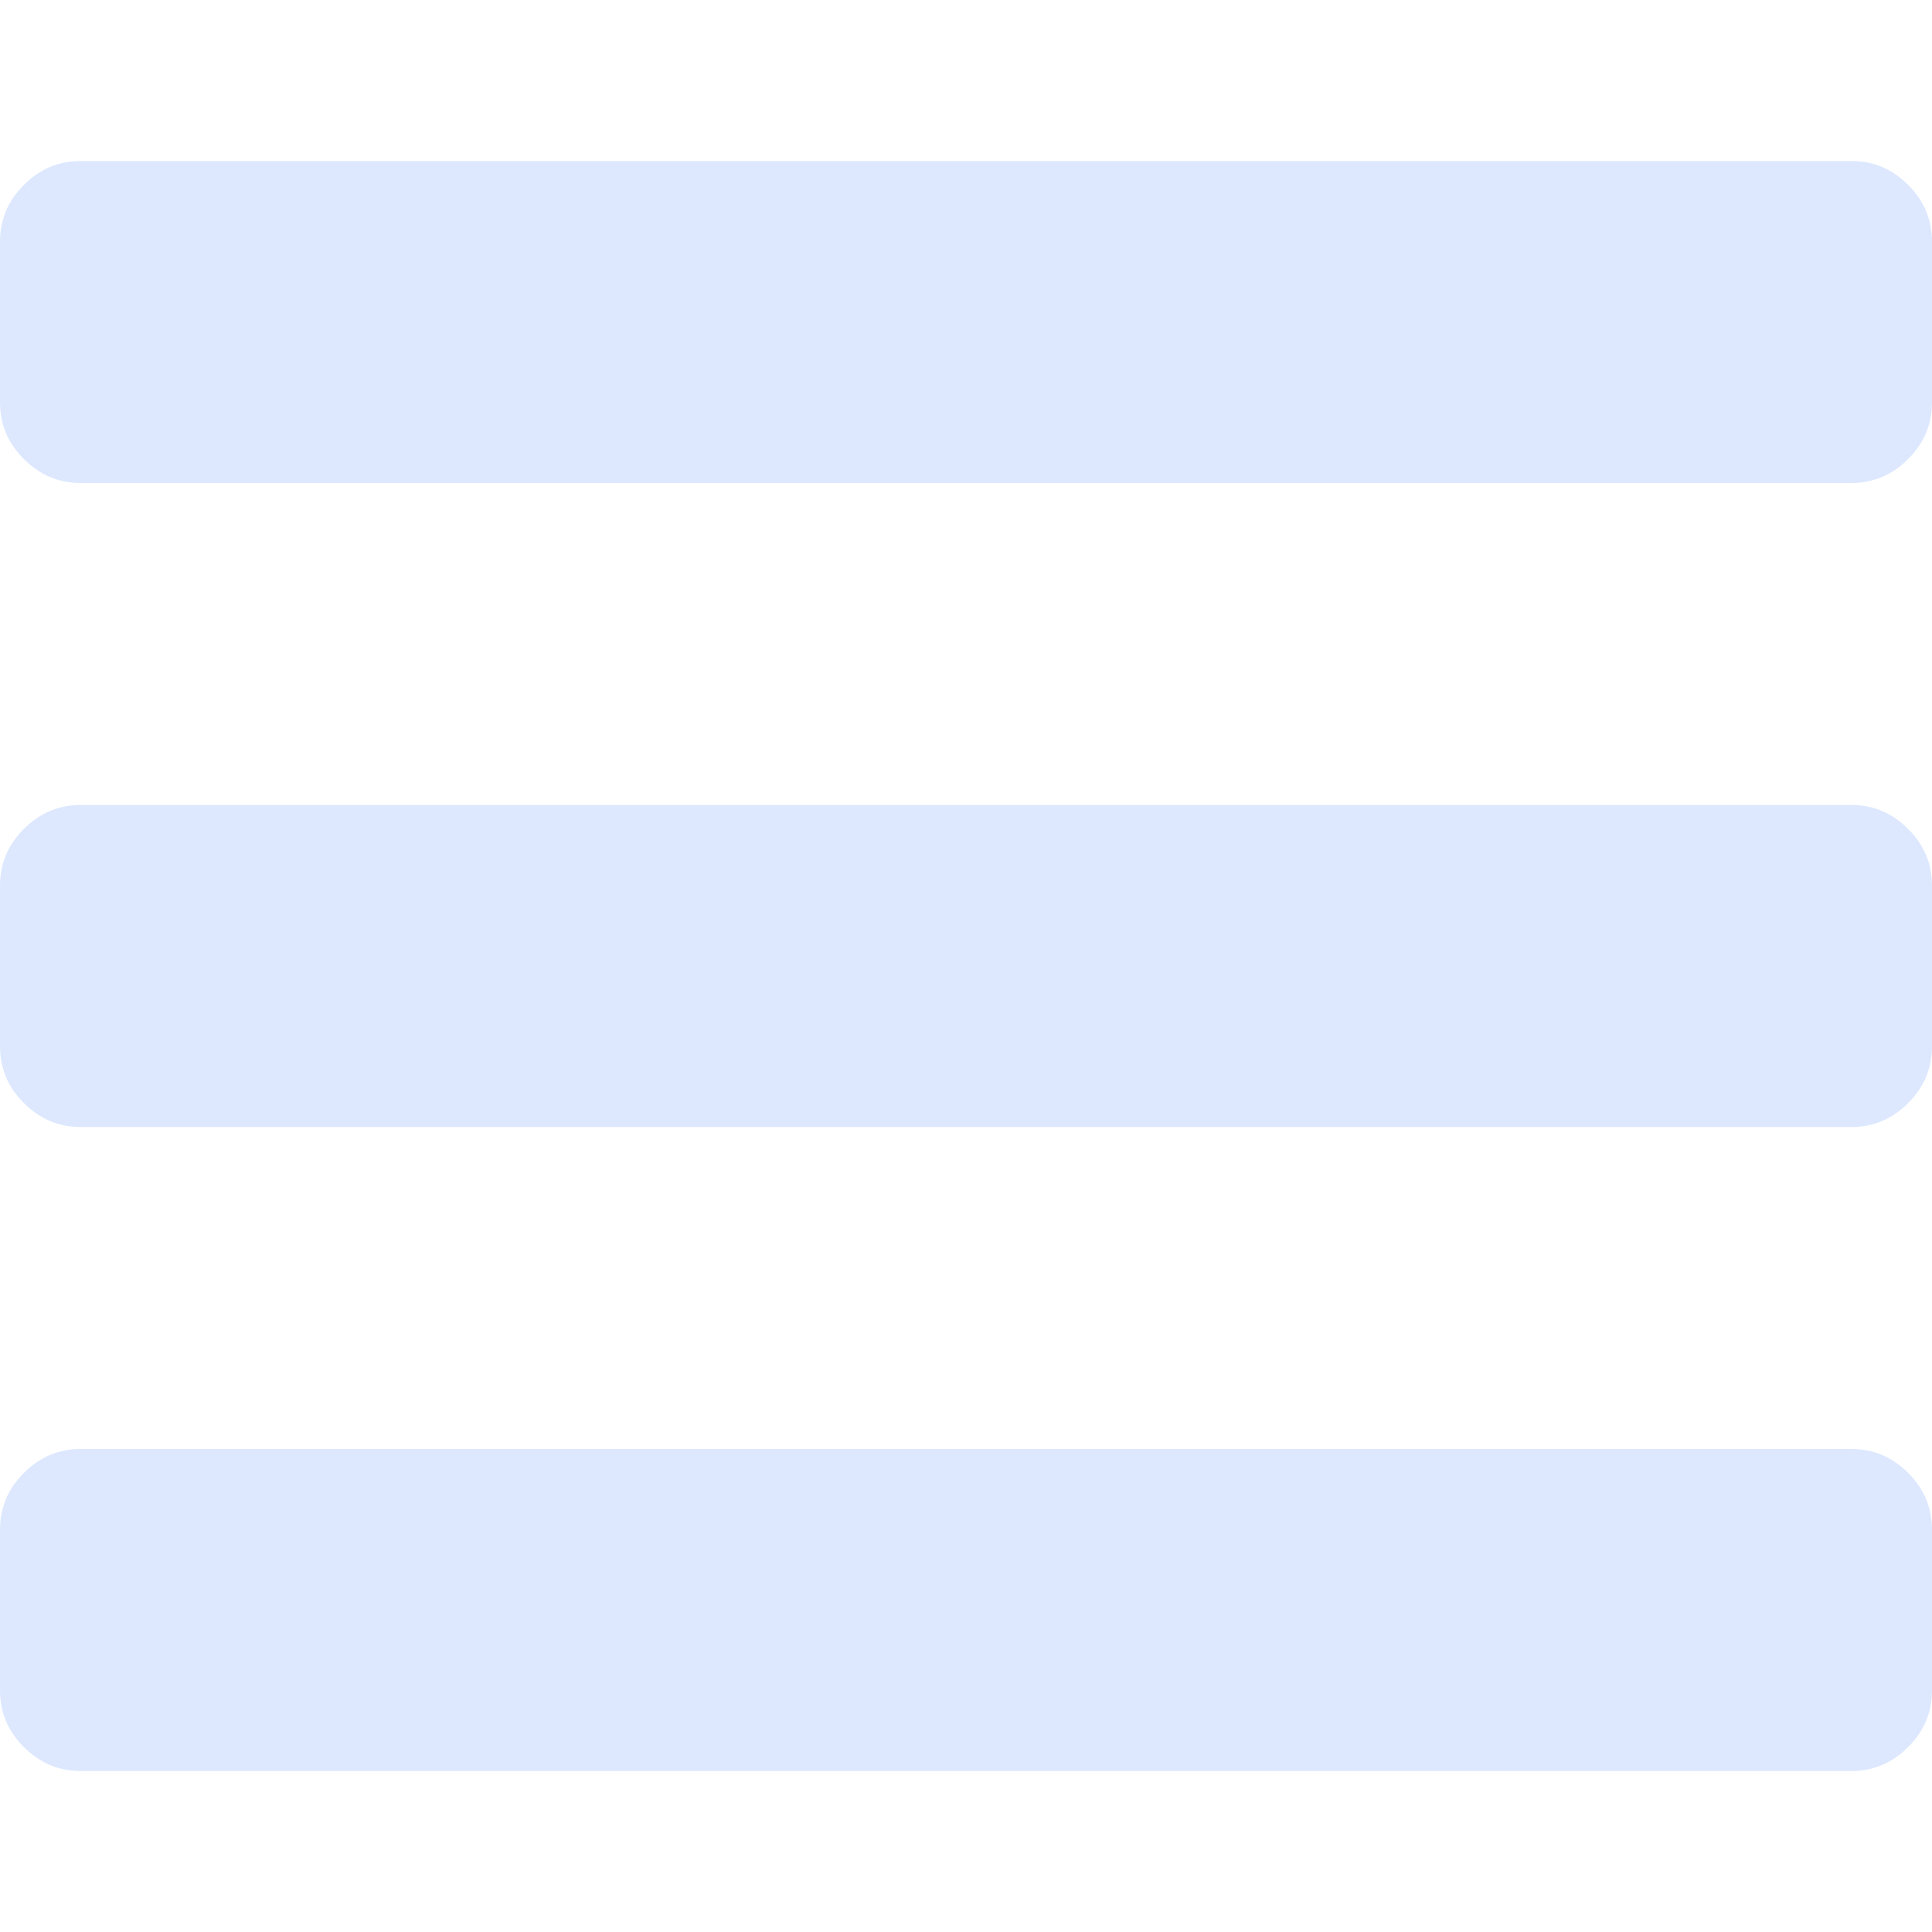
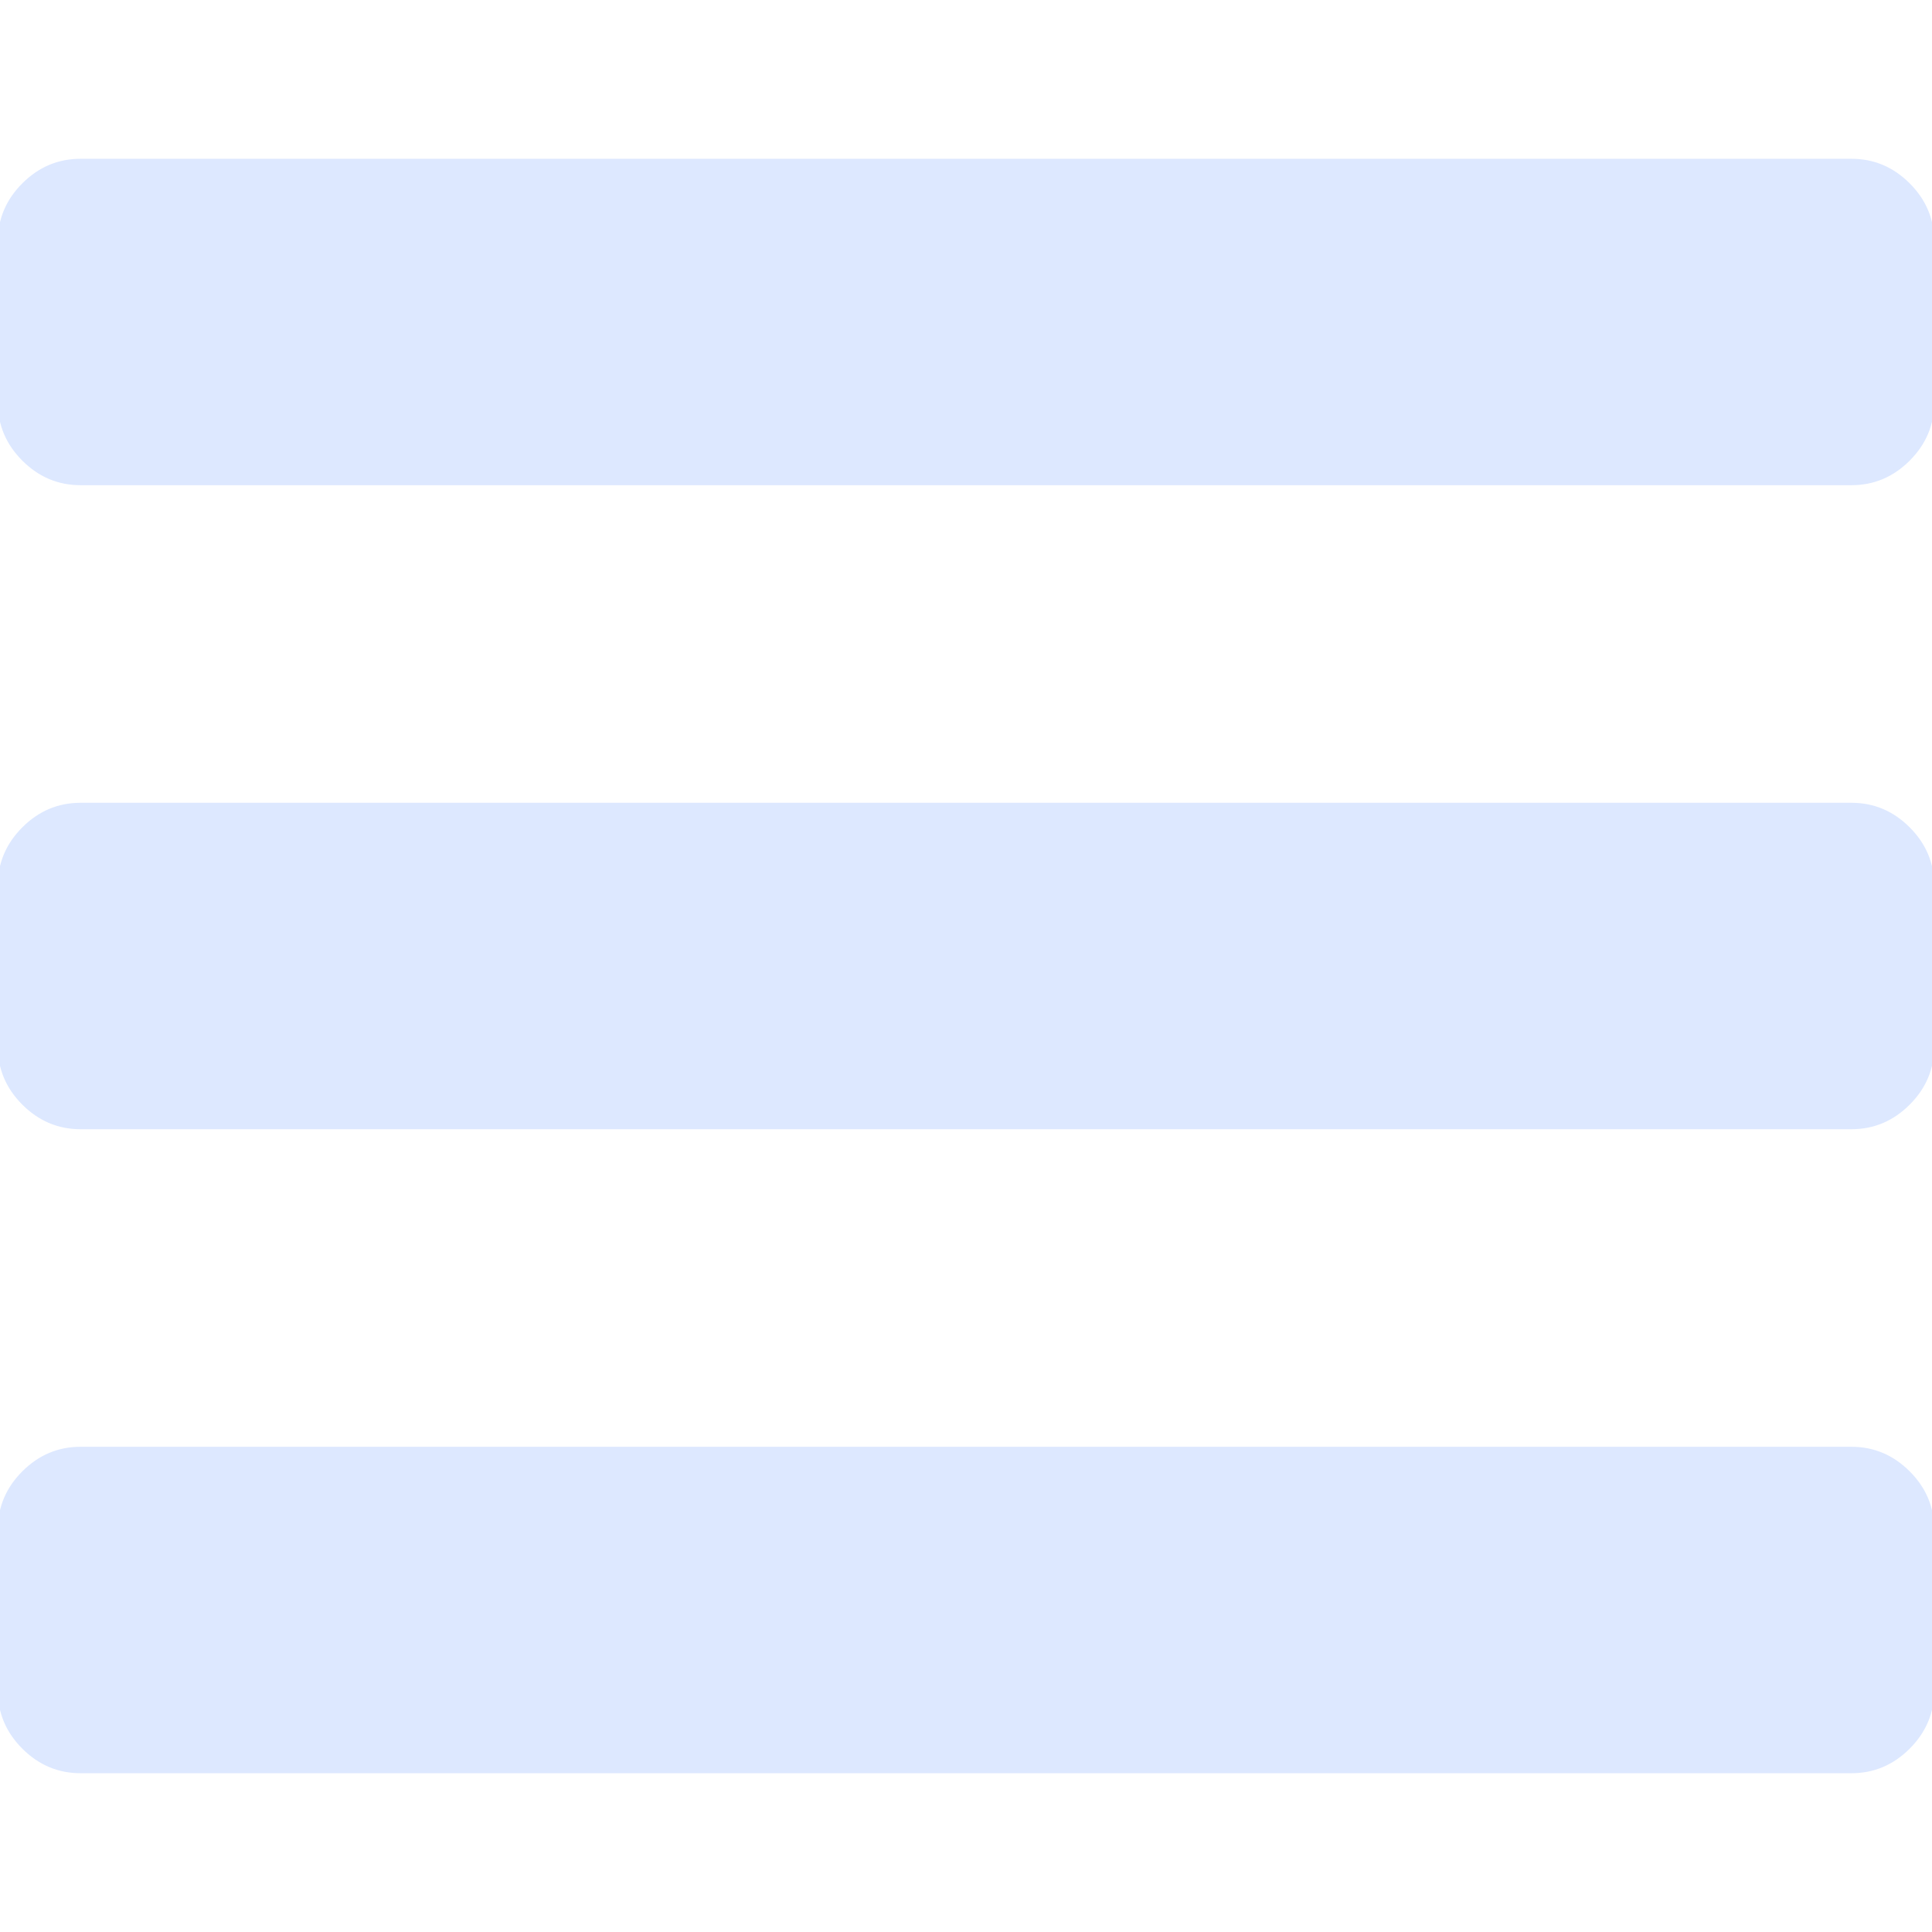
<svg xmlns="http://www.w3.org/2000/svg" width="512px" height="512px" x="0px" y="0px" style="enable-background:new 0 0 438.533 438.533" version="1.1" viewBox="0 0 438.533 438.533" xml:space="preserve">
  <g>
    <g>
-       <path fill="#dde8ff" d="M420.265,328.897H18.274c-4.952,0-9.235,1.813-12.851,5.428C1.807,337.938,0,342.224,0,347.172v36.548    c0,4.949,1.807,9.23,5.424,12.848c3.619,3.613,7.902,5.424,12.851,5.424h401.991c4.948,0,9.229-1.811,12.847-5.424    c3.614-3.617,5.421-7.898,5.421-12.848v-36.548c0-4.948-1.8-9.233-5.421-12.847C429.495,330.711,425.217,328.897,420.265,328.897z    " />
-       <path fill="#dde8ff" d="M433.112,41.968c-3.617-3.617-7.898-5.426-12.847-5.426H18.274c-4.952,0-9.235,1.809-12.851,5.426    C1.807,45.583,0,49.866,0,54.813V91.36c0,4.949,1.807,9.229,5.424,12.847c3.619,3.618,7.902,5.424,12.851,5.424h401.991    c4.948,0,9.229-1.807,12.847-5.424c3.614-3.617,5.421-7.898,5.421-12.847V54.813C438.533,49.866,436.729,45.583,433.112,41.968z" />
-       <path fill="#dde8ff" d="M420.265,182.72H18.274c-4.952,0-9.235,1.809-12.851,5.426C1.807,191.761,0,196.044,0,200.992v36.547    c0,4.948,1.807,9.236,5.424,12.847c3.619,3.614,7.902,5.428,12.851,5.428h401.991c4.948,0,9.229-1.813,12.847-5.428    c3.614-3.61,5.421-7.898,5.421-12.847v-36.547c0-4.948-1.807-9.231-5.421-12.847C429.495,184.528,425.217,182.72,420.265,182.72z" />
+       <path fill="#dde8ff" stroke="#dde8ff" stroke-width="1" d="M420.265,328.897H18.274c-4.952,0-9.235,1.813-12.851,5.428C1.807,337.938,0,342.224,0,347.172v36.548    c0,4.949,1.807,9.23,5.424,12.848c3.619,3.613,7.902,5.424,12.851,5.424h401.991c4.948,0,9.229-1.811,12.847-5.424    c3.614-3.617,5.421-7.898,5.421-12.848v-36.548c0-4.948-1.8-9.233-5.421-12.847C429.495,330.711,425.217,328.897,420.265,328.897z    " />
+       <path fill="#dde8ff" stroke="#dde8ff" stroke-width="1" d="M433.112,41.968c-3.617-3.617-7.898-5.426-12.847-5.426H18.274c-4.952,0-9.235,1.809-12.851,5.426    C1.807,45.583,0,49.866,0,54.813V91.36c0,4.949,1.807,9.229,5.424,12.847c3.619,3.618,7.902,5.424,12.851,5.424h401.991    c4.948,0,9.229-1.807,12.847-5.424c3.614-3.617,5.421-7.898,5.421-12.847V54.813C438.533,49.866,436.729,45.583,433.112,41.968z" />
+       <path fill="#dde8ff" stroke="#dde8ff" stroke-width="1" d="M420.265,182.72H18.274c-4.952,0-9.235,1.809-12.851,5.426C1.807,191.761,0,196.044,0,200.992v36.547    c0,4.948,1.807,9.236,5.424,12.847c3.619,3.614,7.902,5.428,12.851,5.428h401.991c4.948,0,9.229-1.813,12.847-5.428    c3.614-3.61,5.421-7.898,5.421-12.847v-36.547c0-4.948-1.807-9.231-5.421-12.847C429.495,184.528,425.217,182.72,420.265,182.72z" />
    </g>
  </g>
  <g />
  <g />
  <g />
  <g />
  <g />
  <g />
  <g />
  <g />
  <g />
  <g />
  <g />
  <g />
  <g />
  <g />
  <g />
</svg>
